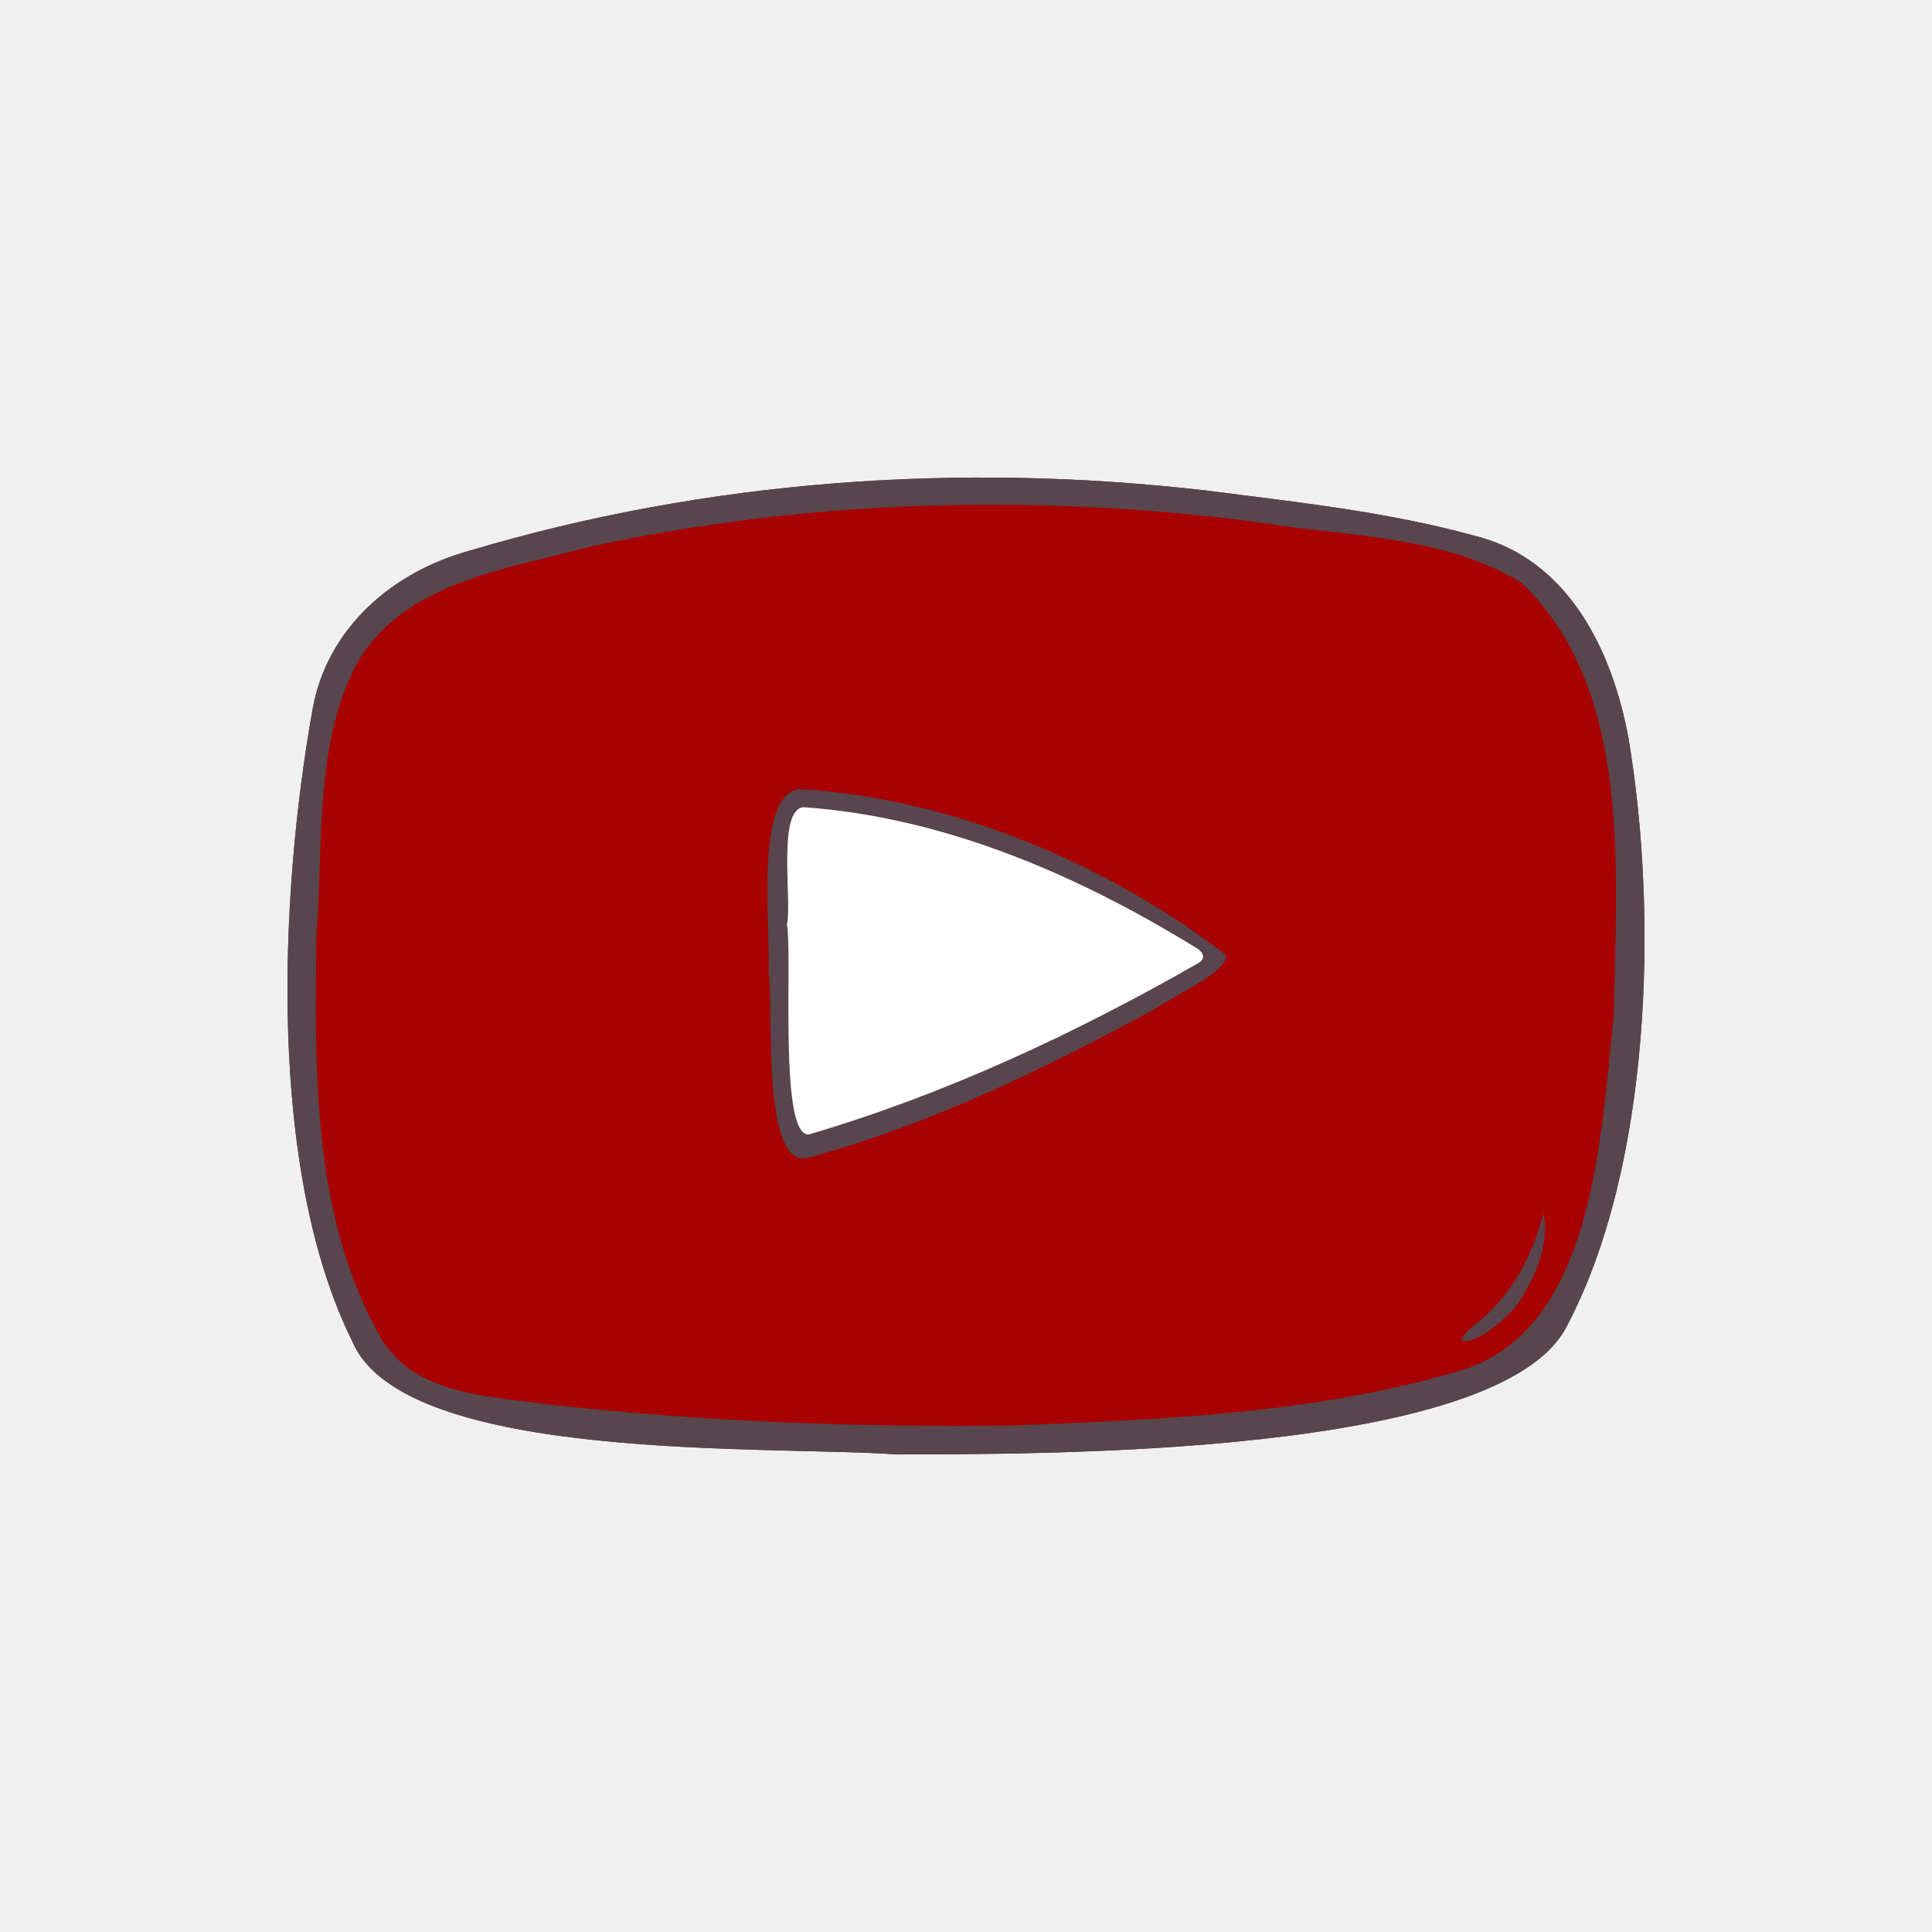
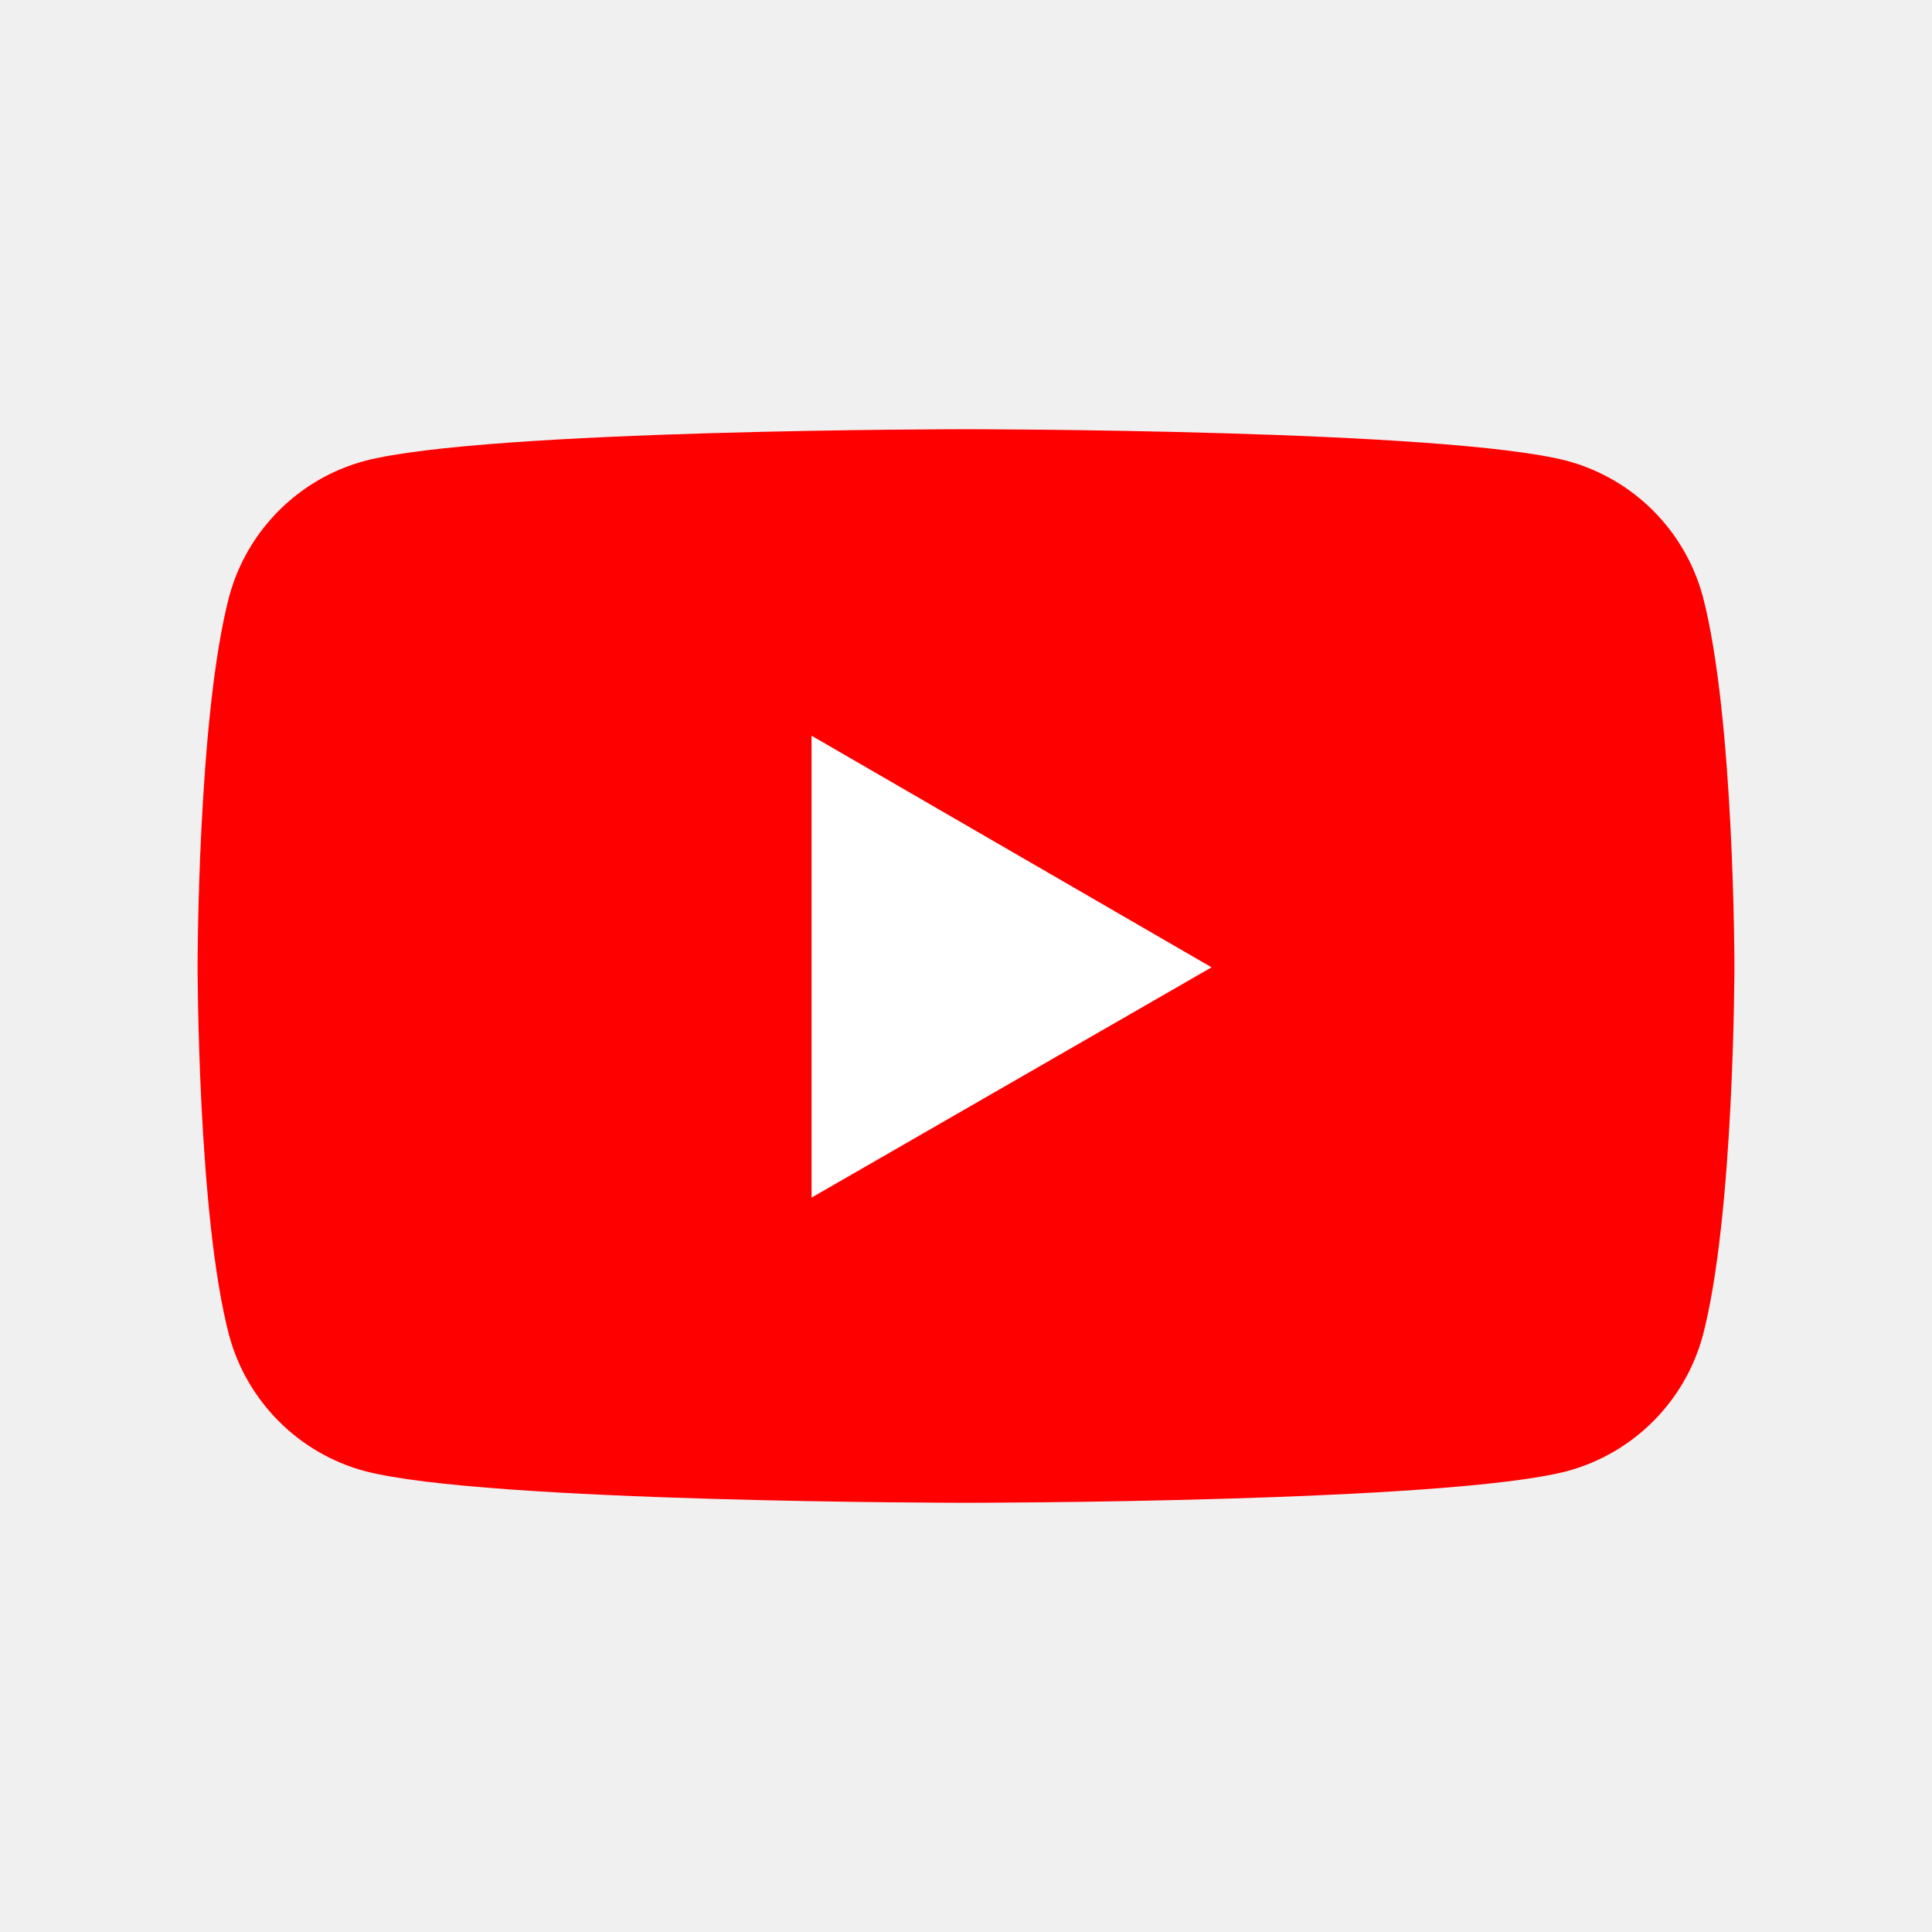
- <svg xmlns="http://www.w3.org/2000/svg" width="64px" height="64px" viewBox="-50 -50 600.00 600.00" enable-background="new 0 0 500 500" id="Layer_1" version="1.1" xml:space="preserve" fill="#000000">
+ <svg xmlns="http://www.w3.org/2000/svg" width="64px" height="64px" viewBox="-0.8 -0.8 17.60 17.60" fill="none">
  <g id="SVGRepo_bgCarrier" stroke-width="0" />
  <g id="SVGRepo_tracerCarrier" stroke-linecap="round" stroke-linejoin="round" />
  <g id="SVGRepo_iconCarrier">
-     <g>
-       <path d="M455.744,179.267c-5.011-27.236-18.703-55.689-47.809-62.894c-27.261-7.488-55.452-10.462-83.419-14.048 c-76.307-8.83-154.852-3.328-228.575,18.666c-23.988,6.533-44.353,24.012-48.858,49.237c-10.34,57.825-14.079,143.16,12.37,196.436 c16.188,37.97,130.842,32.179,168.955,35.03c44.273-0.164,187.509,0.849,208.177-39.832 C462.85,312.12,464.985,234.196,455.744,179.267z" fill="#58454D" />
-       <path d="M45.456,306.463c0,0,10.414,62.483,28.072,71.765s96.894,18.564,133.116,18.79 c45.918-2.253,197.481,7.655,227.522-39.954c25.896-39.644,31.211-171.621,3.395-213.262 c-14.669-21.044-35.317-27.146-59.088-31.401C336.542,96.543,97.29,96.785,64.248,142.794 C42.182,160.163,41.588,286.475,45.456,306.463z" fill="#a80000" />
-       <path d="M194.35,198.646c0,0-3.835,28.071-2.817,53.682c1.019,25.611,5.264,52.098,5.264,52.098 c5.464,8.763,128.535-48.062,130.911-57.897C319.598,232.228,216.102,191.048,194.35,198.646z" fill="#ffffff" />
-       <path d="M201.989,203.646c-0.038,1.06-5.328,92.413,3.61,93.563c5.12,0.595,49.714-18.218,67.148-28.168 c17.434-9.95,45.111-19.398,44.432-22.23C315.593,238.756,214.992,198.261,201.989,203.646z" fill="#ffffff" />
-       <path d="M210.841,388.912c18.111,2.543,36.014,5.062,54.374,5.167c0.538,0.027,1.167,0.056,1.399,0.525 c0.326,0.659-0.878,0.666-0.729,1.589c1.608,0,3.263,0,4.917,0c-49.019,0.746-98.301-1.329-147.106-6.51 c-14.586-1.572-29.428-3.183-43.084-8.905C43.511,356.752,45.638,277.759,45.984,237.76c3.655-59.337-3.935-104.61,67-119.426 c-29.822,14.679-30.542,28.548-31.374,59.367c-1.718,30.329,0.743,60.647,1.864,90.971c1.961,93.713,37.546,111.527,124.93,119.901 C209.148,389.166,210.055,388.607,210.841,388.912z" fill="#a80000" />
-       <path d="M442.539,336.531c-3.682,2.323-6.57-4.743-7.758-7.366c-8.724-20.186-11.124-42.109-12.246-63.87 c-1.595-21.326-0.121-42.588-0.023-63.902c-1.745-17.275-1.252-34.672-3.319-51.884c-11.48-33.903-54.702-30.632-82.732-40.173 c0.473-0.417,1.074-0.136,1.563-0.284c28.43,4.827,60.717,4.065,85.861,19.67C468.187,168.007,456.648,283.651,442.539,336.531z" fill="#a80000" />
-       <path d="M422.452,131.362c-0.919-0.229-1.398-0.969-1.924-1.655C421.438,129.947,421.908,130.697,422.452,131.362z" fill="#a80000" />
-       <path d="M429.4,326.75c1.894,10.004-2.746,20.482-8.385,28.674c-3.306,4.024-11.767,11.591-16.811,11.142 c-0.412-1.78,2.257-3.806,3.521-4.989C419.43,352.839,425.58,340.462,429.4,326.75z" fill="#58454D" />
-       <path d="M205.303,386.028c-0.821,0.225-1.655,0.544-2.322-0.326C203.755,385.805,204.598,385.425,205.303,386.028z" fill="#a80000" />
-       <path d="M147.192,383.175c0.496,0.103,0.993,0.206,1.751,0.363C148.096,384.26,147.638,383.65,147.192,383.175z" fill="#a80000" />
-       <path d="M330.635,246.493c-36.961-28.443-85.25-48.629-132.13-51.43c-14.582,0.739-8.971,45.483-9.861,56.582 c1.743,9.844-2.56,62.75,12.72,57.805c37.595-10.246,73.339-27.612,107.513-46.201C313.01,260.058,332.416,251.344,330.635,246.493 z M322.195,249.072c-38.072,21.807-78.671,40.783-120.796,53.182c-9.723,1.765-5.163-56.336-7.049-65.345 c0.033-0.001,0.065-0.002,0.097-0.004c1.5-7.195-3.108-35.438,5.055-36.227c43.44,3.045,84.734,20.796,121.5,43.396 C323.148,245.16,325.02,247.381,322.195,249.072z" fill="#58454D" />
-       <path d="M455.744,179.267c-5.011-27.236-18.703-55.689-47.809-62.894c-27.261-7.488-55.452-10.462-83.419-14.048 c-76.307-8.83-154.852-3.328-228.575,18.666c-23.988,6.533-44.353,24.012-48.858,49.237c-10.34,57.825-14.079,143.16,12.37,196.436 c16.188,37.97,130.842,32.179,168.955,35.03c44.273-0.164,187.509,0.849,208.177-39.832 C462.85,312.12,464.985,234.196,455.744,179.267z M451.202,265.167c-4.08,36.492-5.73,98.251-47.956,110.545 c-44.833,13.355-92.223,15.09-138.681,16.982c-47.412,0.623-95.066-1.173-142.269-6.299c-18.508-2.745-42.247-2.452-53.456-19.961 c-21.999-37.74-21.09-83.87-20.564-126.243c2.233-27.859-0.791-59.171,12.717-84.373c14.565-25.209,46.744-29.101,72.418-36.057 c67.646-14.663,137.725-16.501,206.29-7.733c0,0,0,0,0,0c27.362,4.667,58.622,3.911,82.752,18.958 C457.263,164.059,451.829,221.031,451.202,265.167z" fill="#58454D" />
-     </g>
+     <path fill="red" d="M14.712 4.633a1.754 1.754 0 00-1.234-1.234C12.382 3.11 8 3.11 8 3.11s-4.382 0-5.478.289c-.6.161-1.072.634-1.234 1.234C1 5.728 1 8 1 8s0 2.283.288 3.367c.162.6.635 1.073 1.234 1.234C3.618 12.89 8 12.89 8 12.89s4.382 0 5.478-.289a1.754 1.754 0 001.234-1.234C15 10.272 15 8 15 8s0-2.272-.288-3.367z" />
+     <path fill="#ffffff" d="M6.593 10.11l3.644-2.098-3.644-2.11v4.208z" />
  </g>
</svg>
